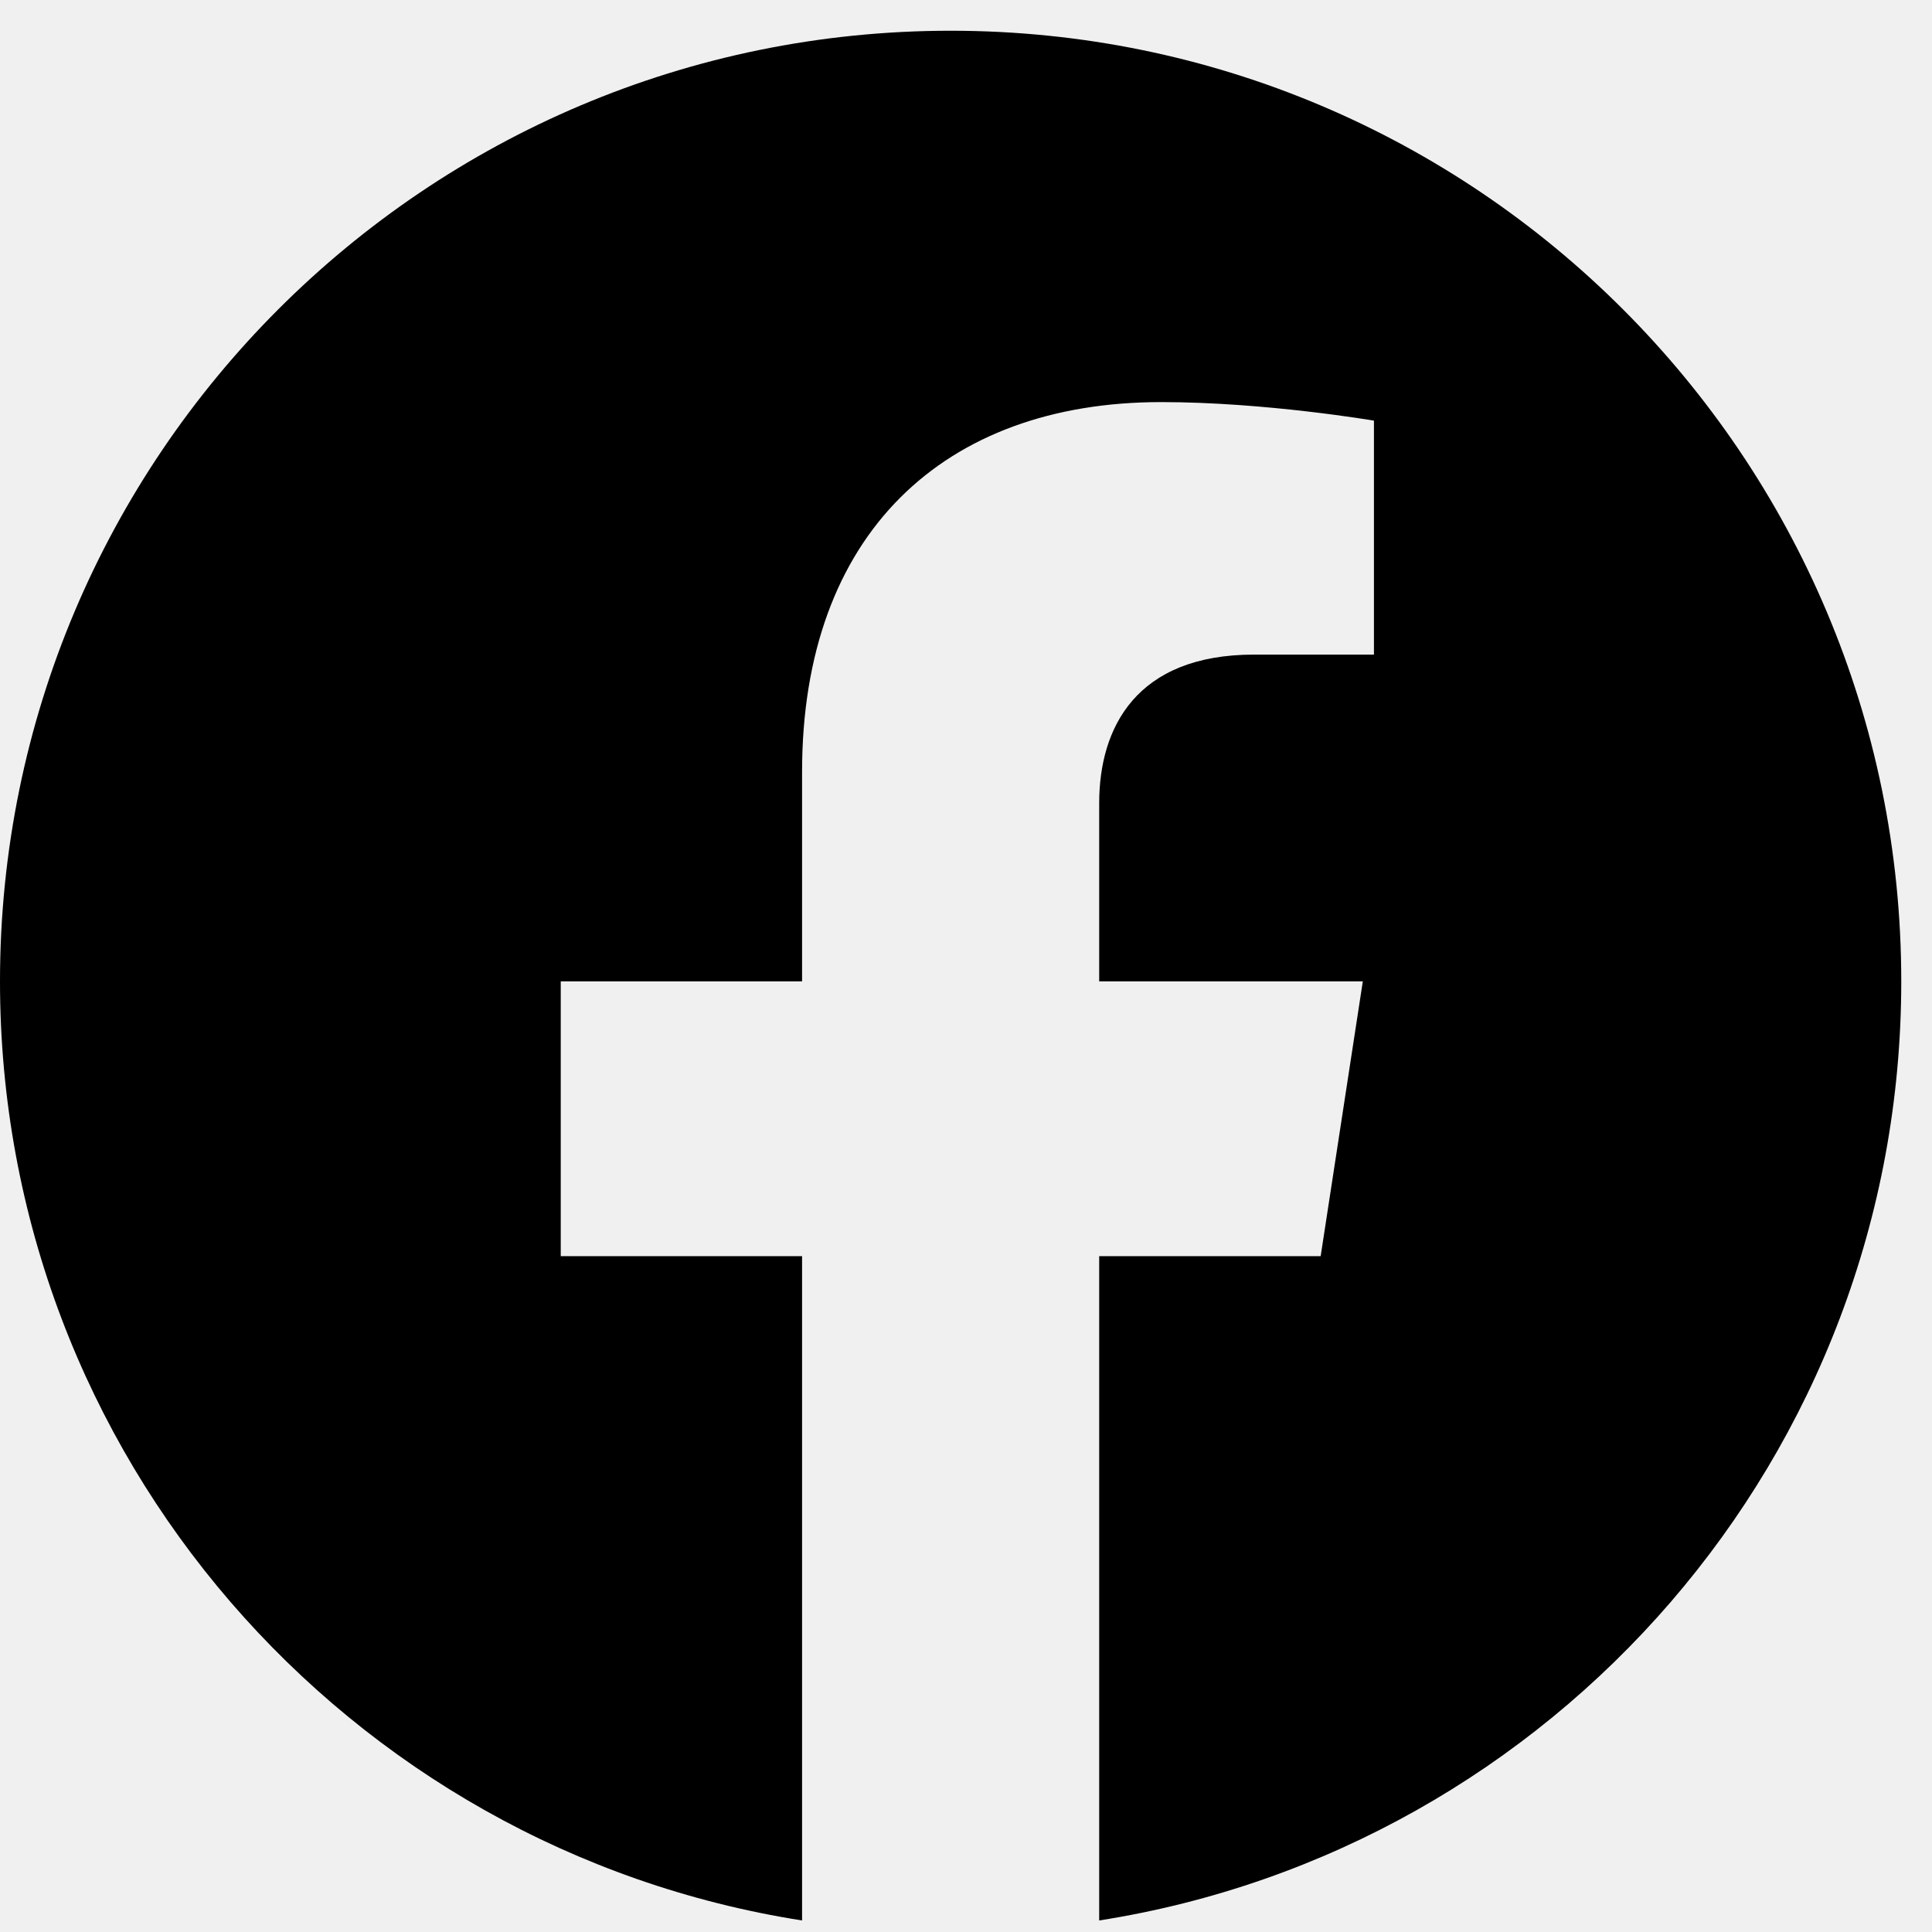
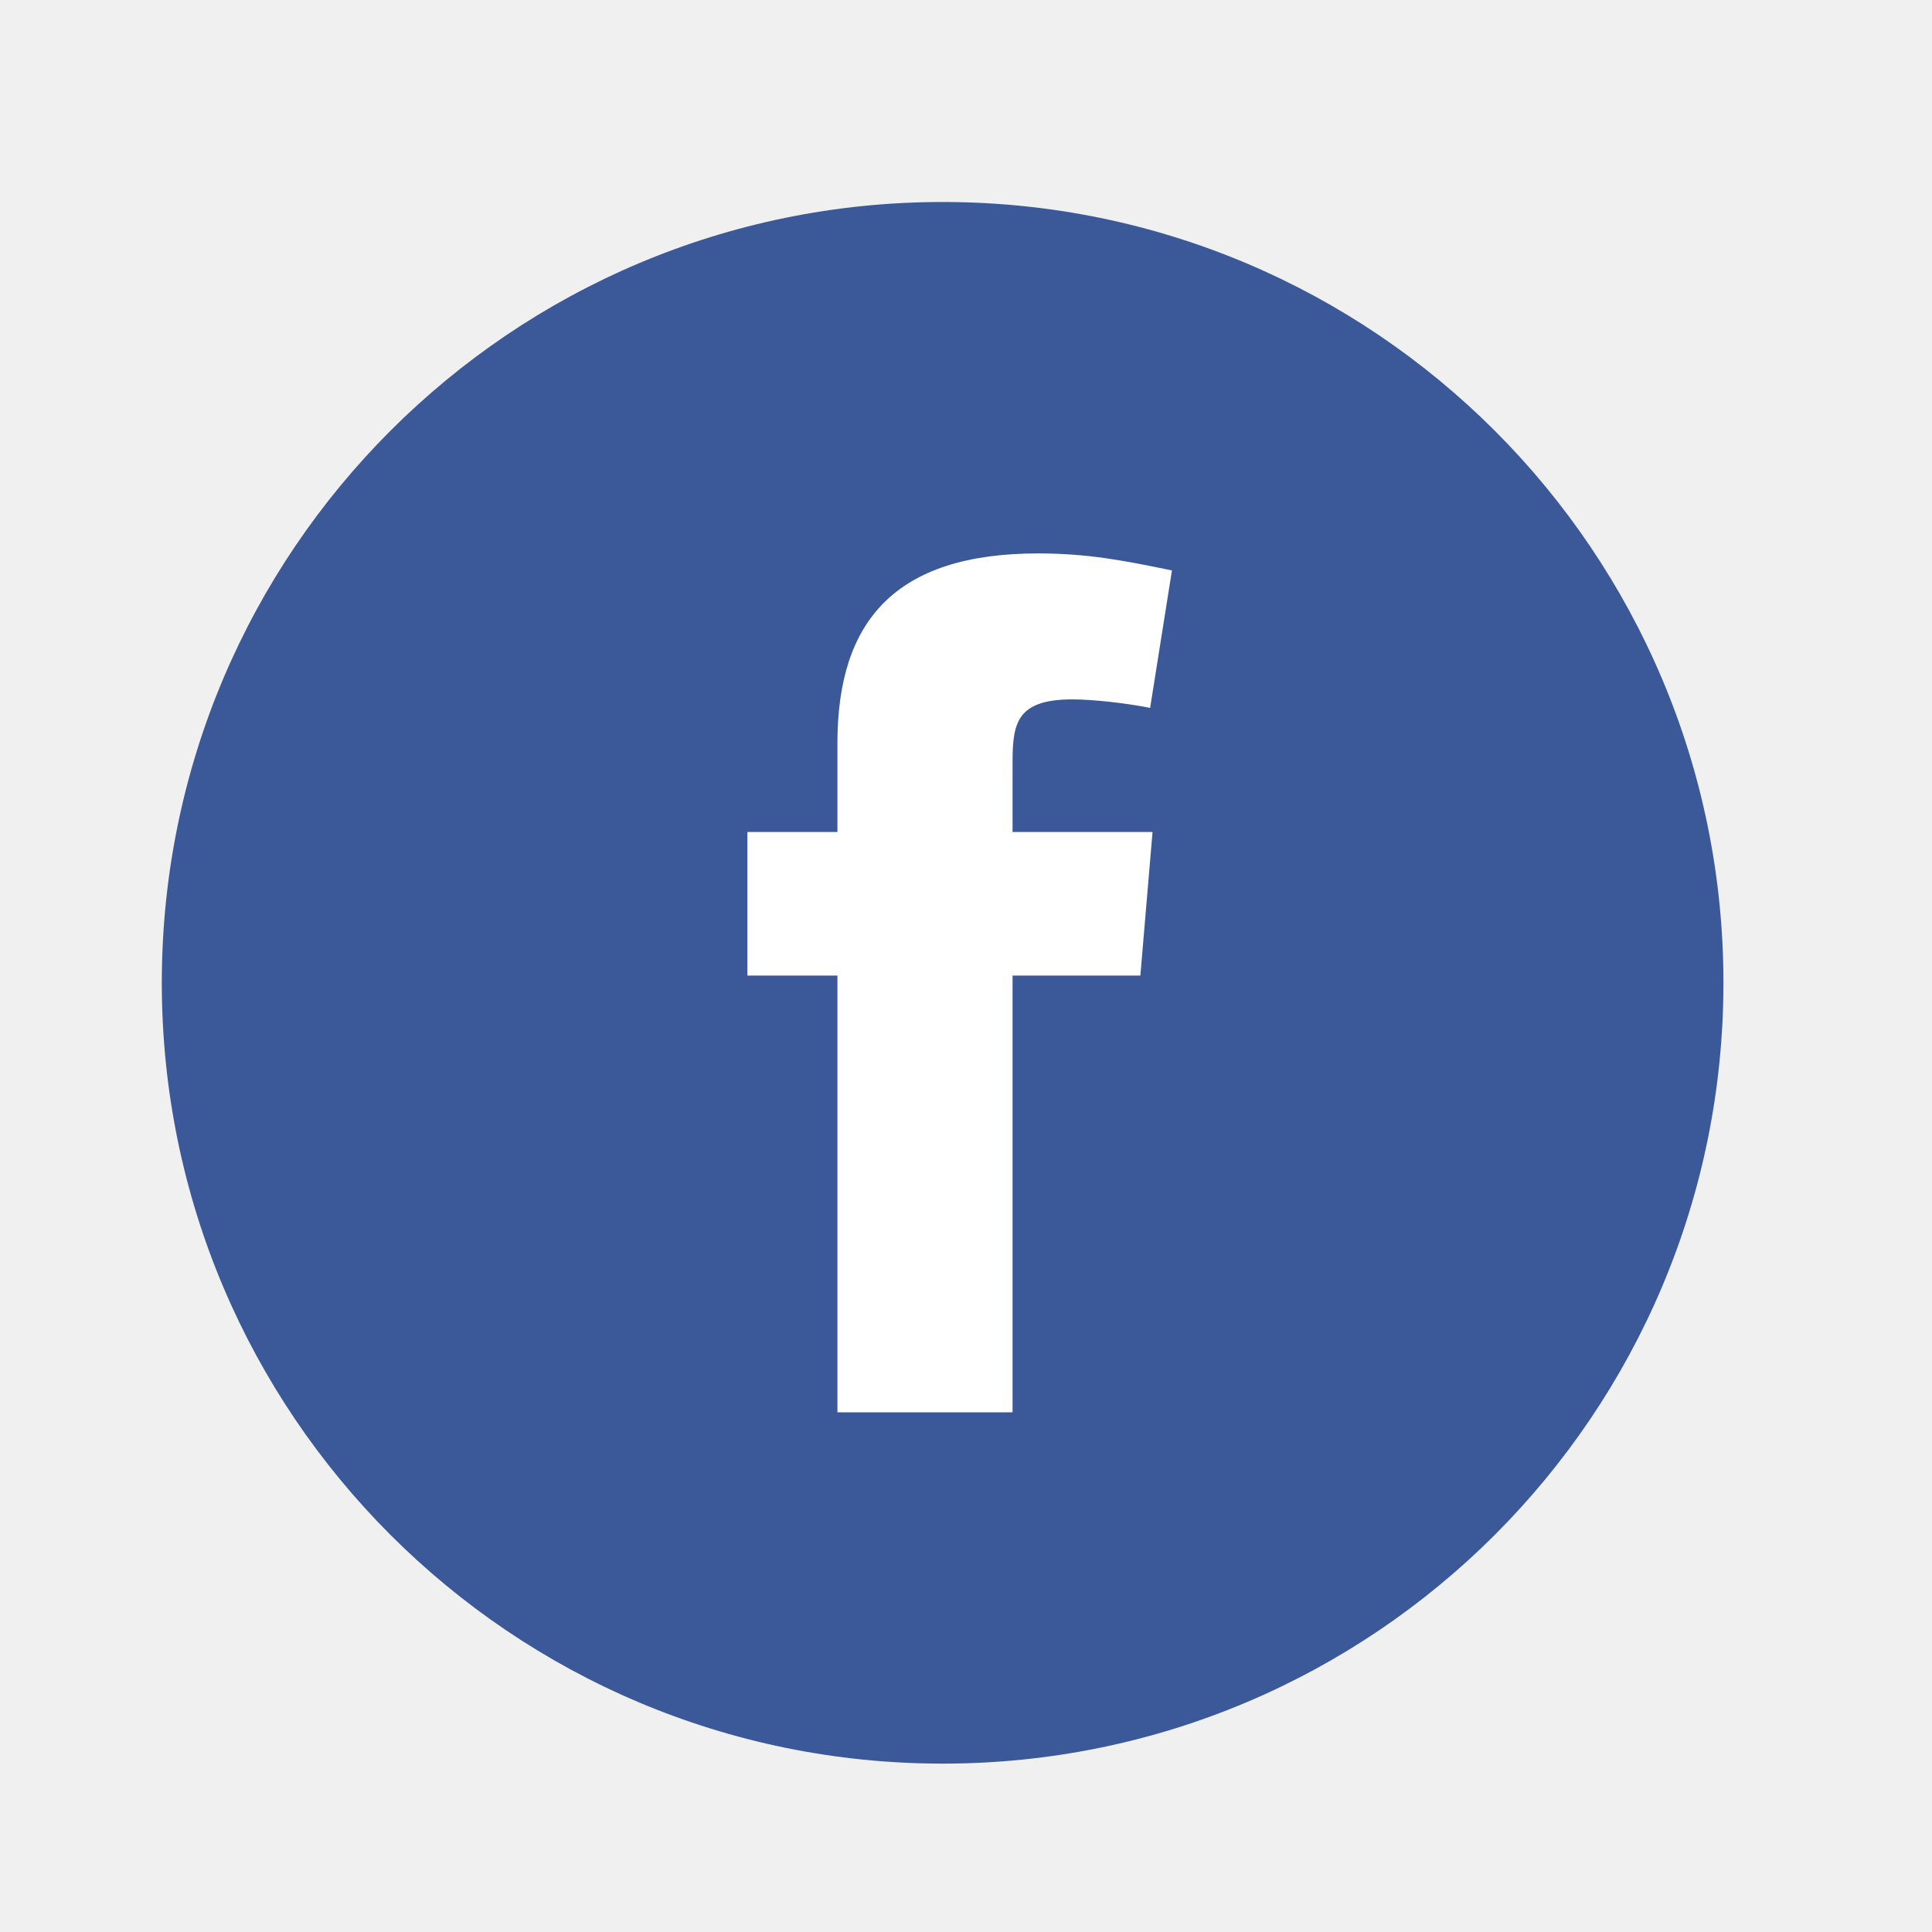
- <svg xmlns="http://www.w3.org/2000/svg" width="33" height="33" viewBox="0 0 33 33" fill="none">
-   <g clip-path="url(#clip0_1_1582)">
-     <path d="M32.475 16.762C32.475 7.795 25.205 0.525 16.238 0.525C7.27 0.525 0 7.795 0 16.762C0 24.867 5.938 31.585 13.7 32.803V21.456H9.578V16.762H13.7V13.185C13.7 9.116 16.125 6.868 19.834 6.868C21.61 6.868 23.468 7.185 23.468 7.185V11.181H21.421C19.404 11.181 18.775 12.433 18.775 13.718V16.762H23.278L22.558 21.456H18.775V32.803C26.537 31.585 32.475 24.867 32.475 16.762Z" fill="black" />
-   </g>
-   <defs>
-     <clipPath id="clip0_1_1582">
-       <rect width="32.475" height="32.475" fill="white" transform="translate(0 0.524902)" />
-     </clipPath>
-   </defs>
+ <svg xmlns="http://www.w3.org/2000/svg" width="20" height="20" viewBox="0 0 20 20" fill="none">
+   <circle cx="9.758" cy="10.174" r="8.083" fill="#3B5998" />
+   <path fill-rule="evenodd" clip-rule="evenodd" d="M11.906 7.328C11.654 7.278 11.313 7.24 11.1 7.24C10.52 7.24 10.482 7.492 10.482 7.895V8.613H11.931L11.805 10.099H10.482V14.62H8.669V10.099H7.737V8.613H8.669V7.694C8.669 6.434 9.261 5.729 10.747 5.729C11.263 5.729 11.641 5.804 12.132 5.905L11.906 7.328Z" fill="white" />
</svg>
